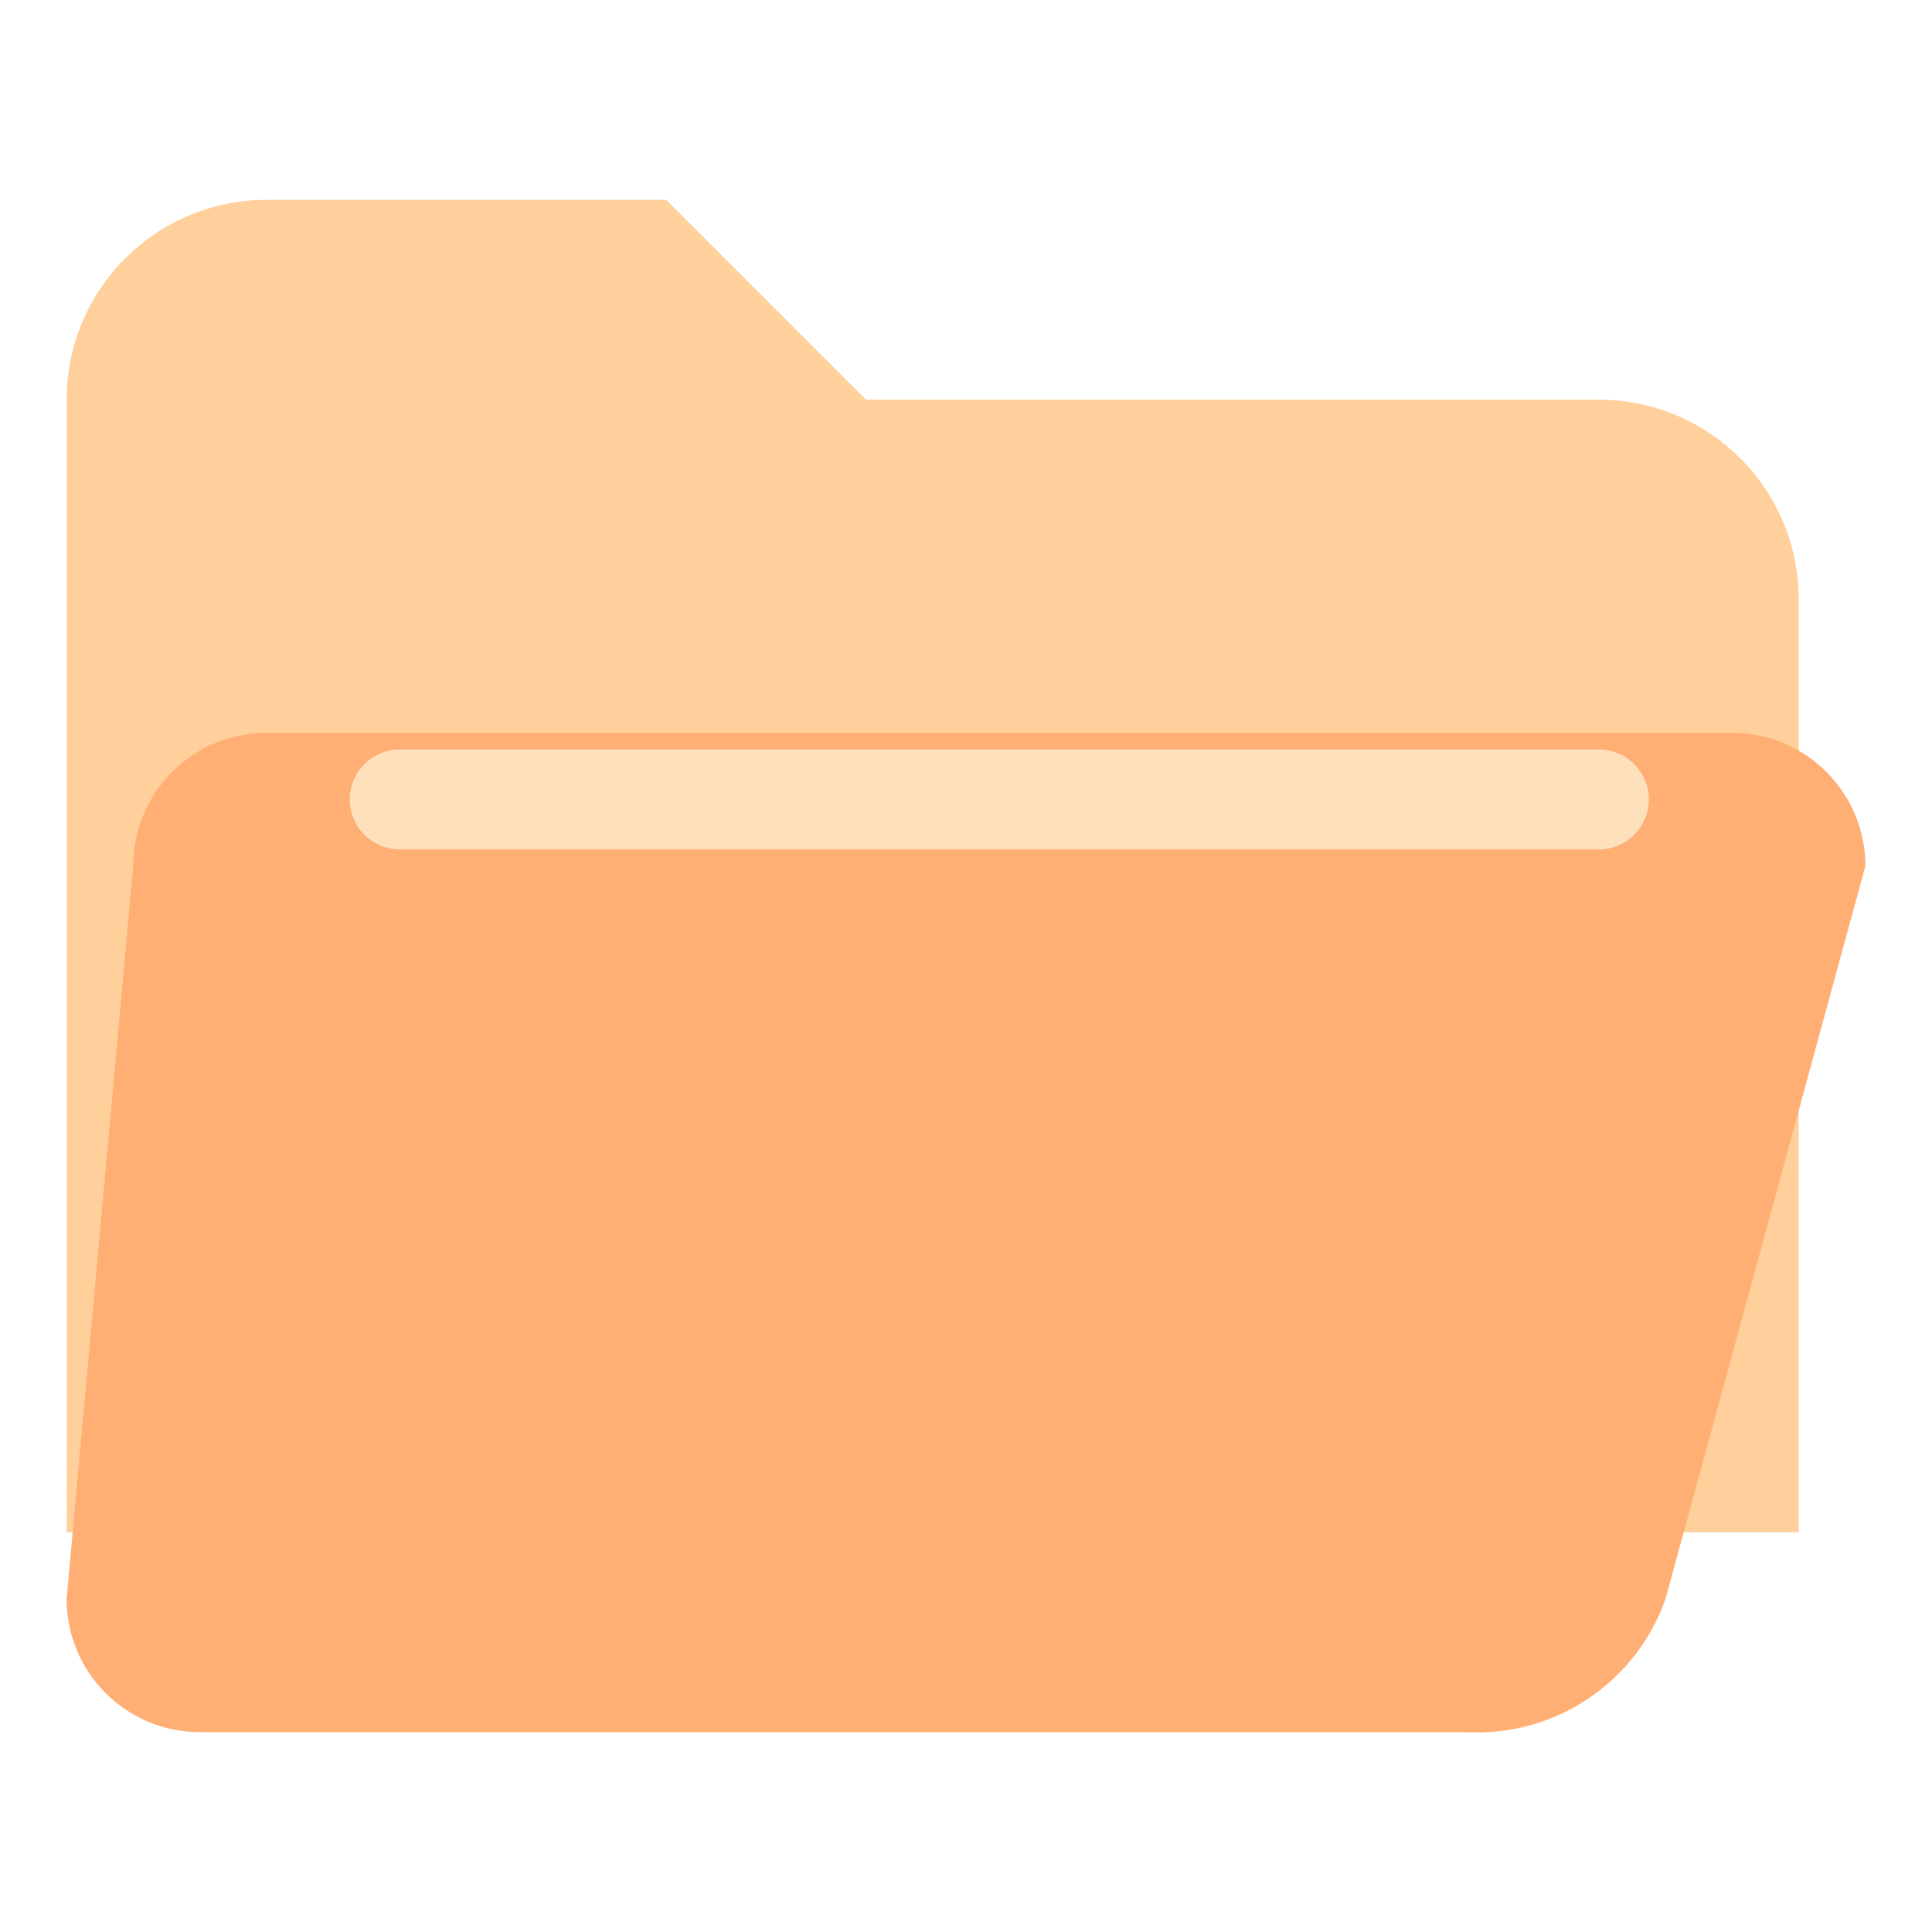
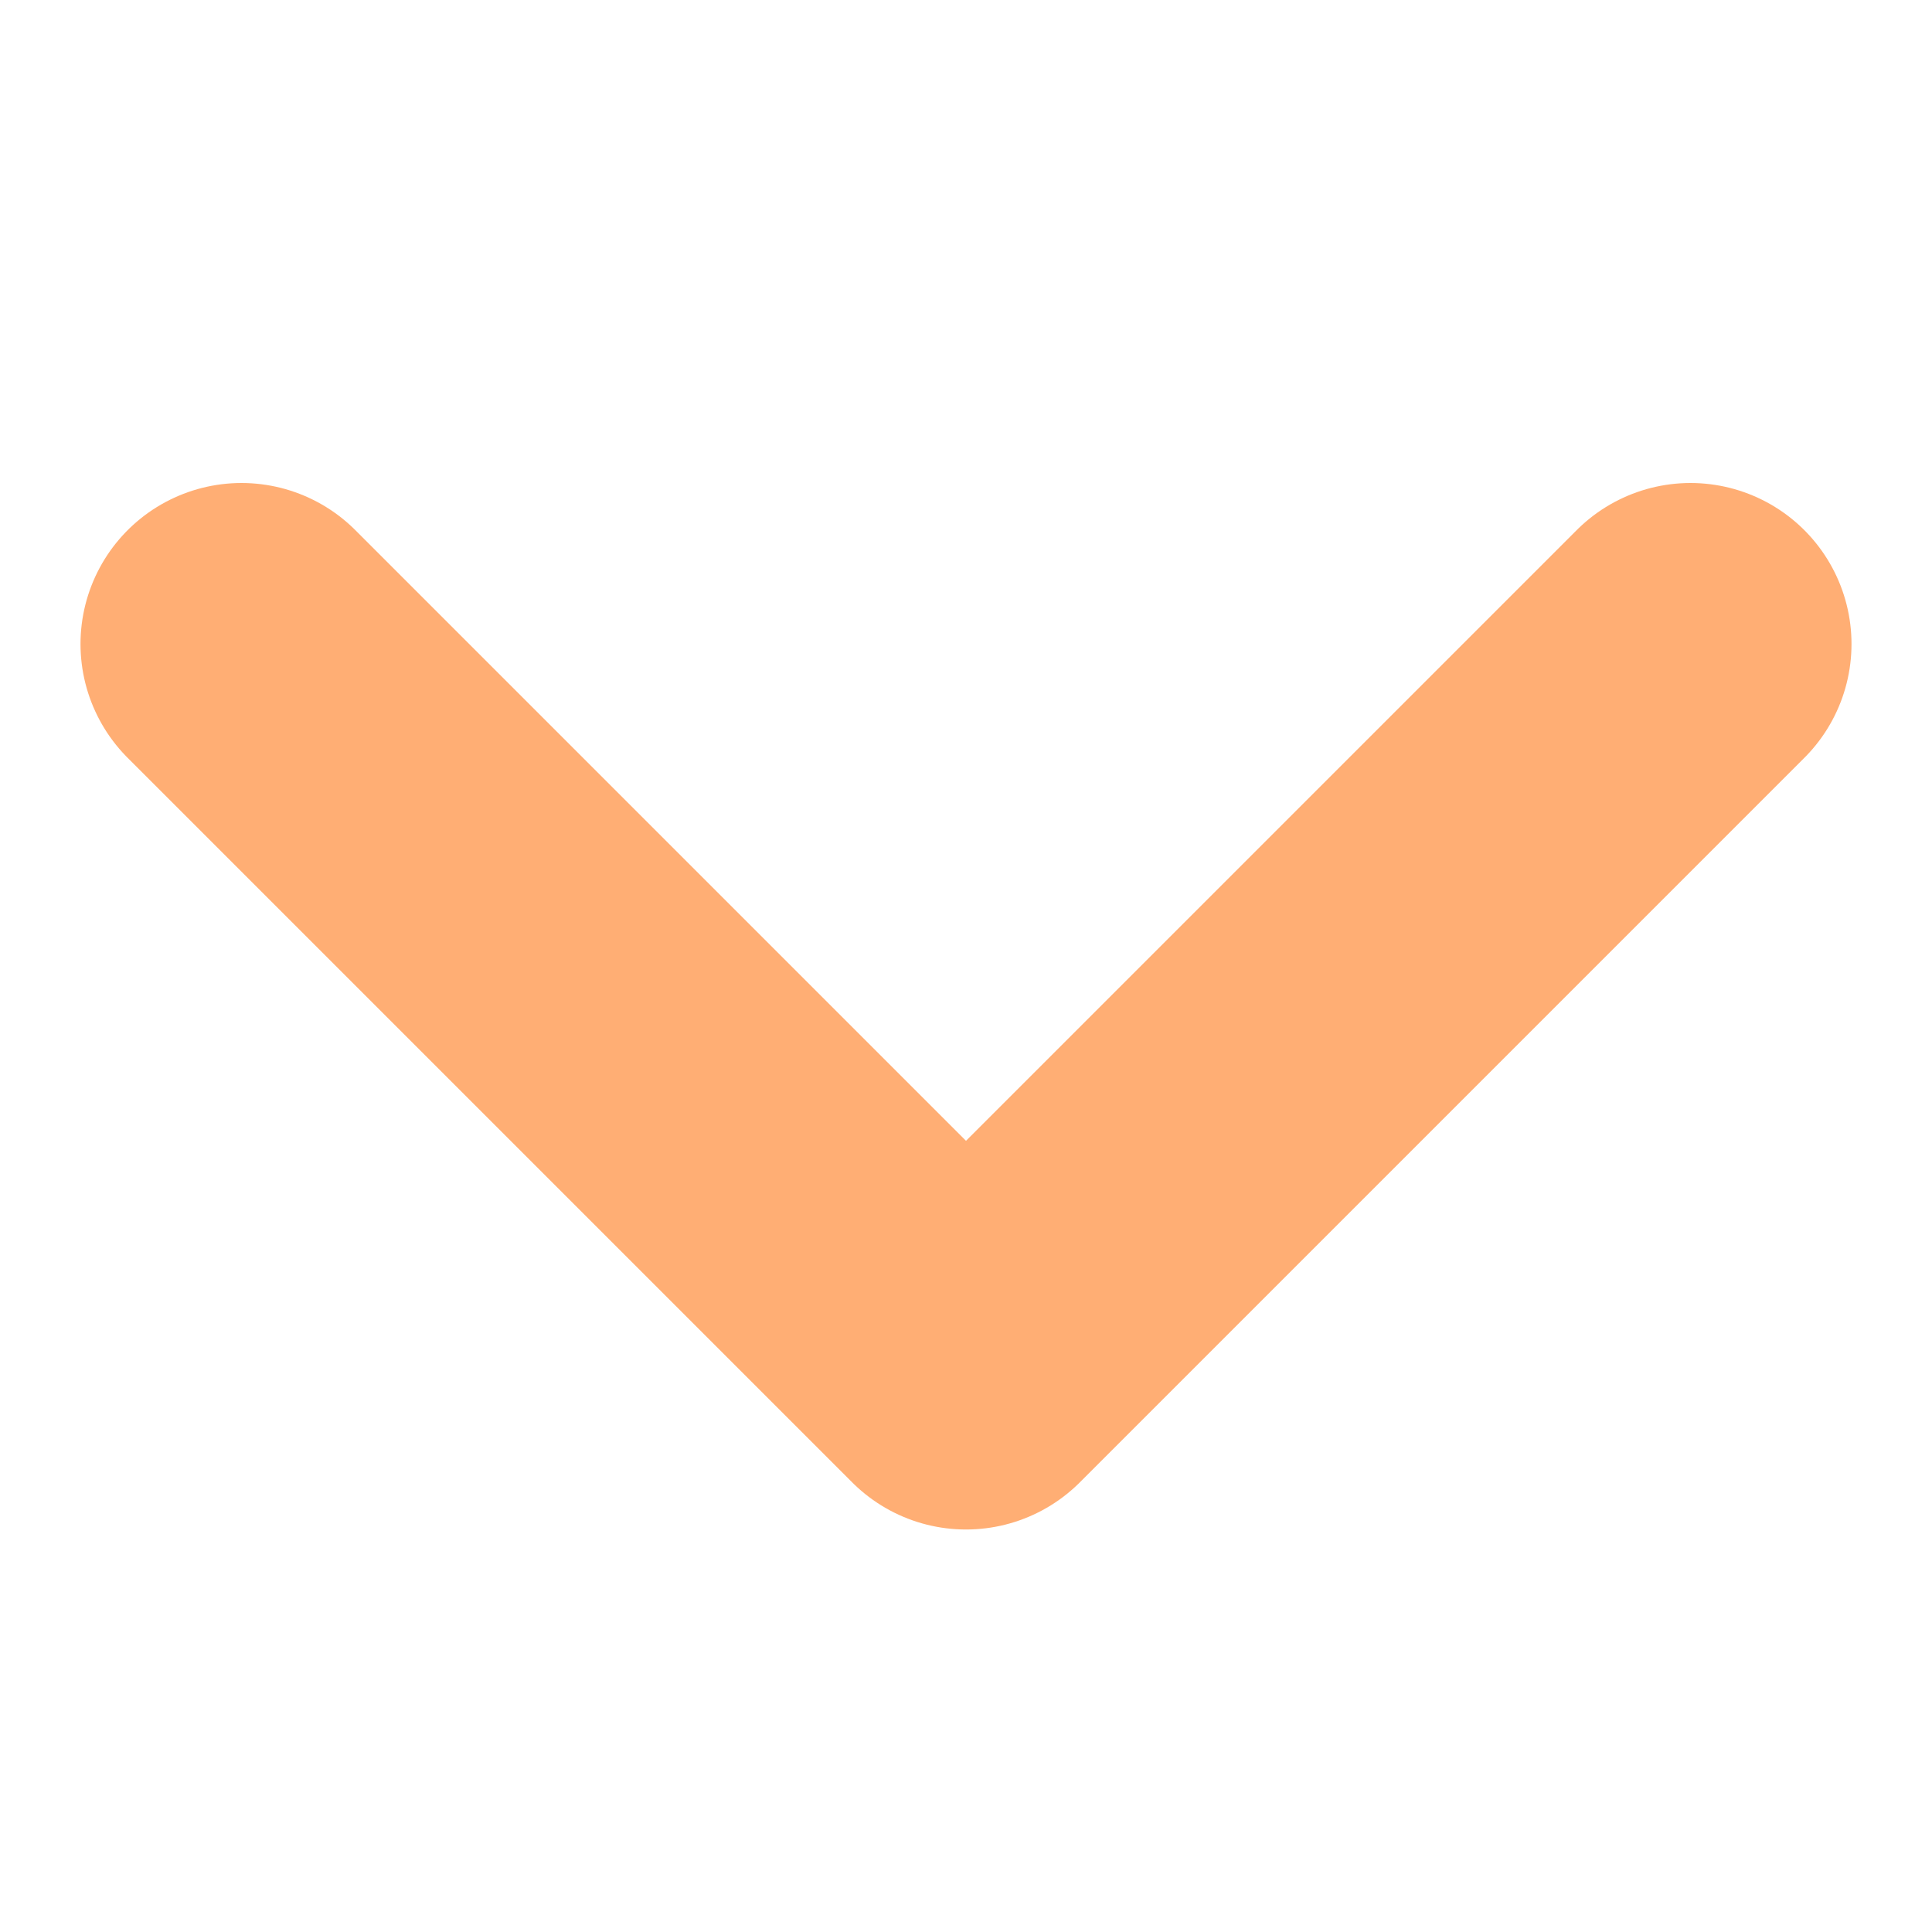
- <svg xmlns="http://www.w3.org/2000/svg" width="32" height="32" viewBox="2 5 29 25">
-   <path d="M3 9a3 3 0 0 1 3-3h6l3 3h11a3 3 0 0 1 3 3v14H3Z" fill="#FFD09B" />
-   <path d="M6 14h22a2 2 0 0 1 2 2l-3 11a3 3 0 0 1-3 2H5a2 2 0 0 1-2-2l1-11a2 2 0 0 1 2-2Z" fill="#FFAE74" />
-   <path d="M8 15h18" stroke="#FFE0BD" stroke-width="1.5" stroke-linecap="round" />
+ <svg xmlns="http://www.w3.org/2000/svg" width="32" height="32" viewBox="4 4 24 24">
+   <path d="m7 12 9 9 9-9" fill="none" stroke="#FFAE74" stroke-width="4" stroke-linecap="round" stroke-linejoin="round" />
</svg>
